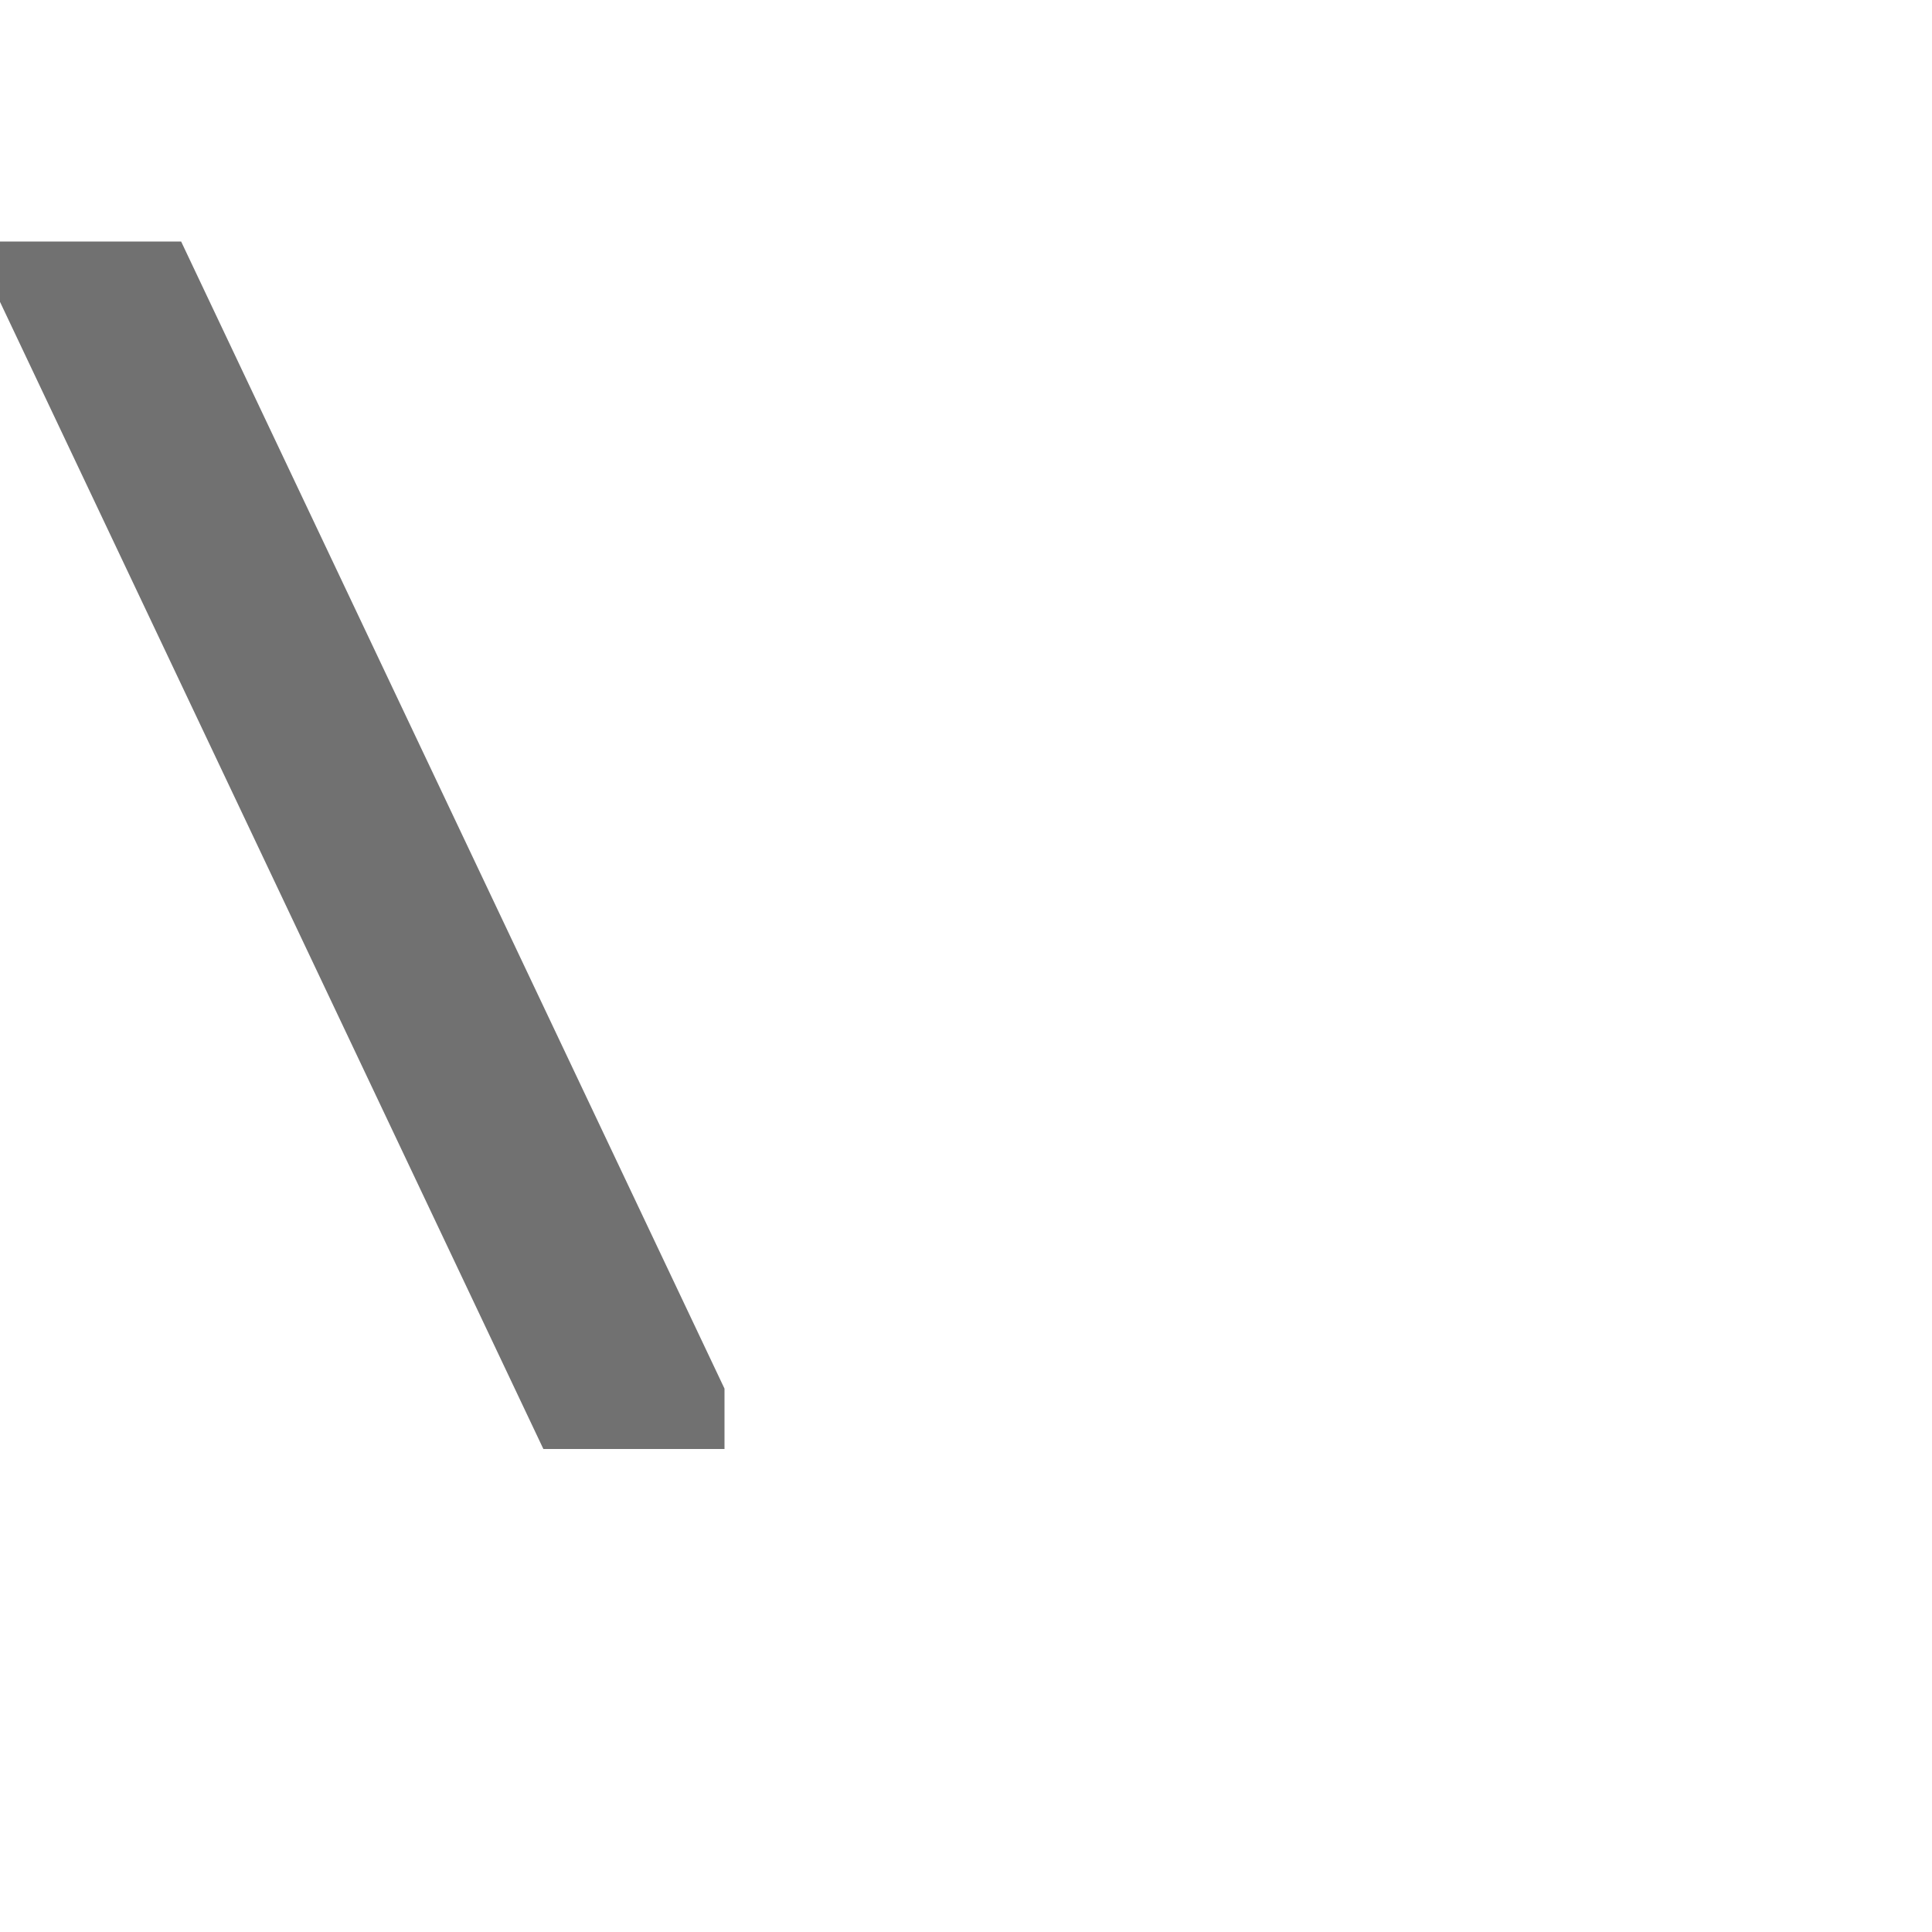
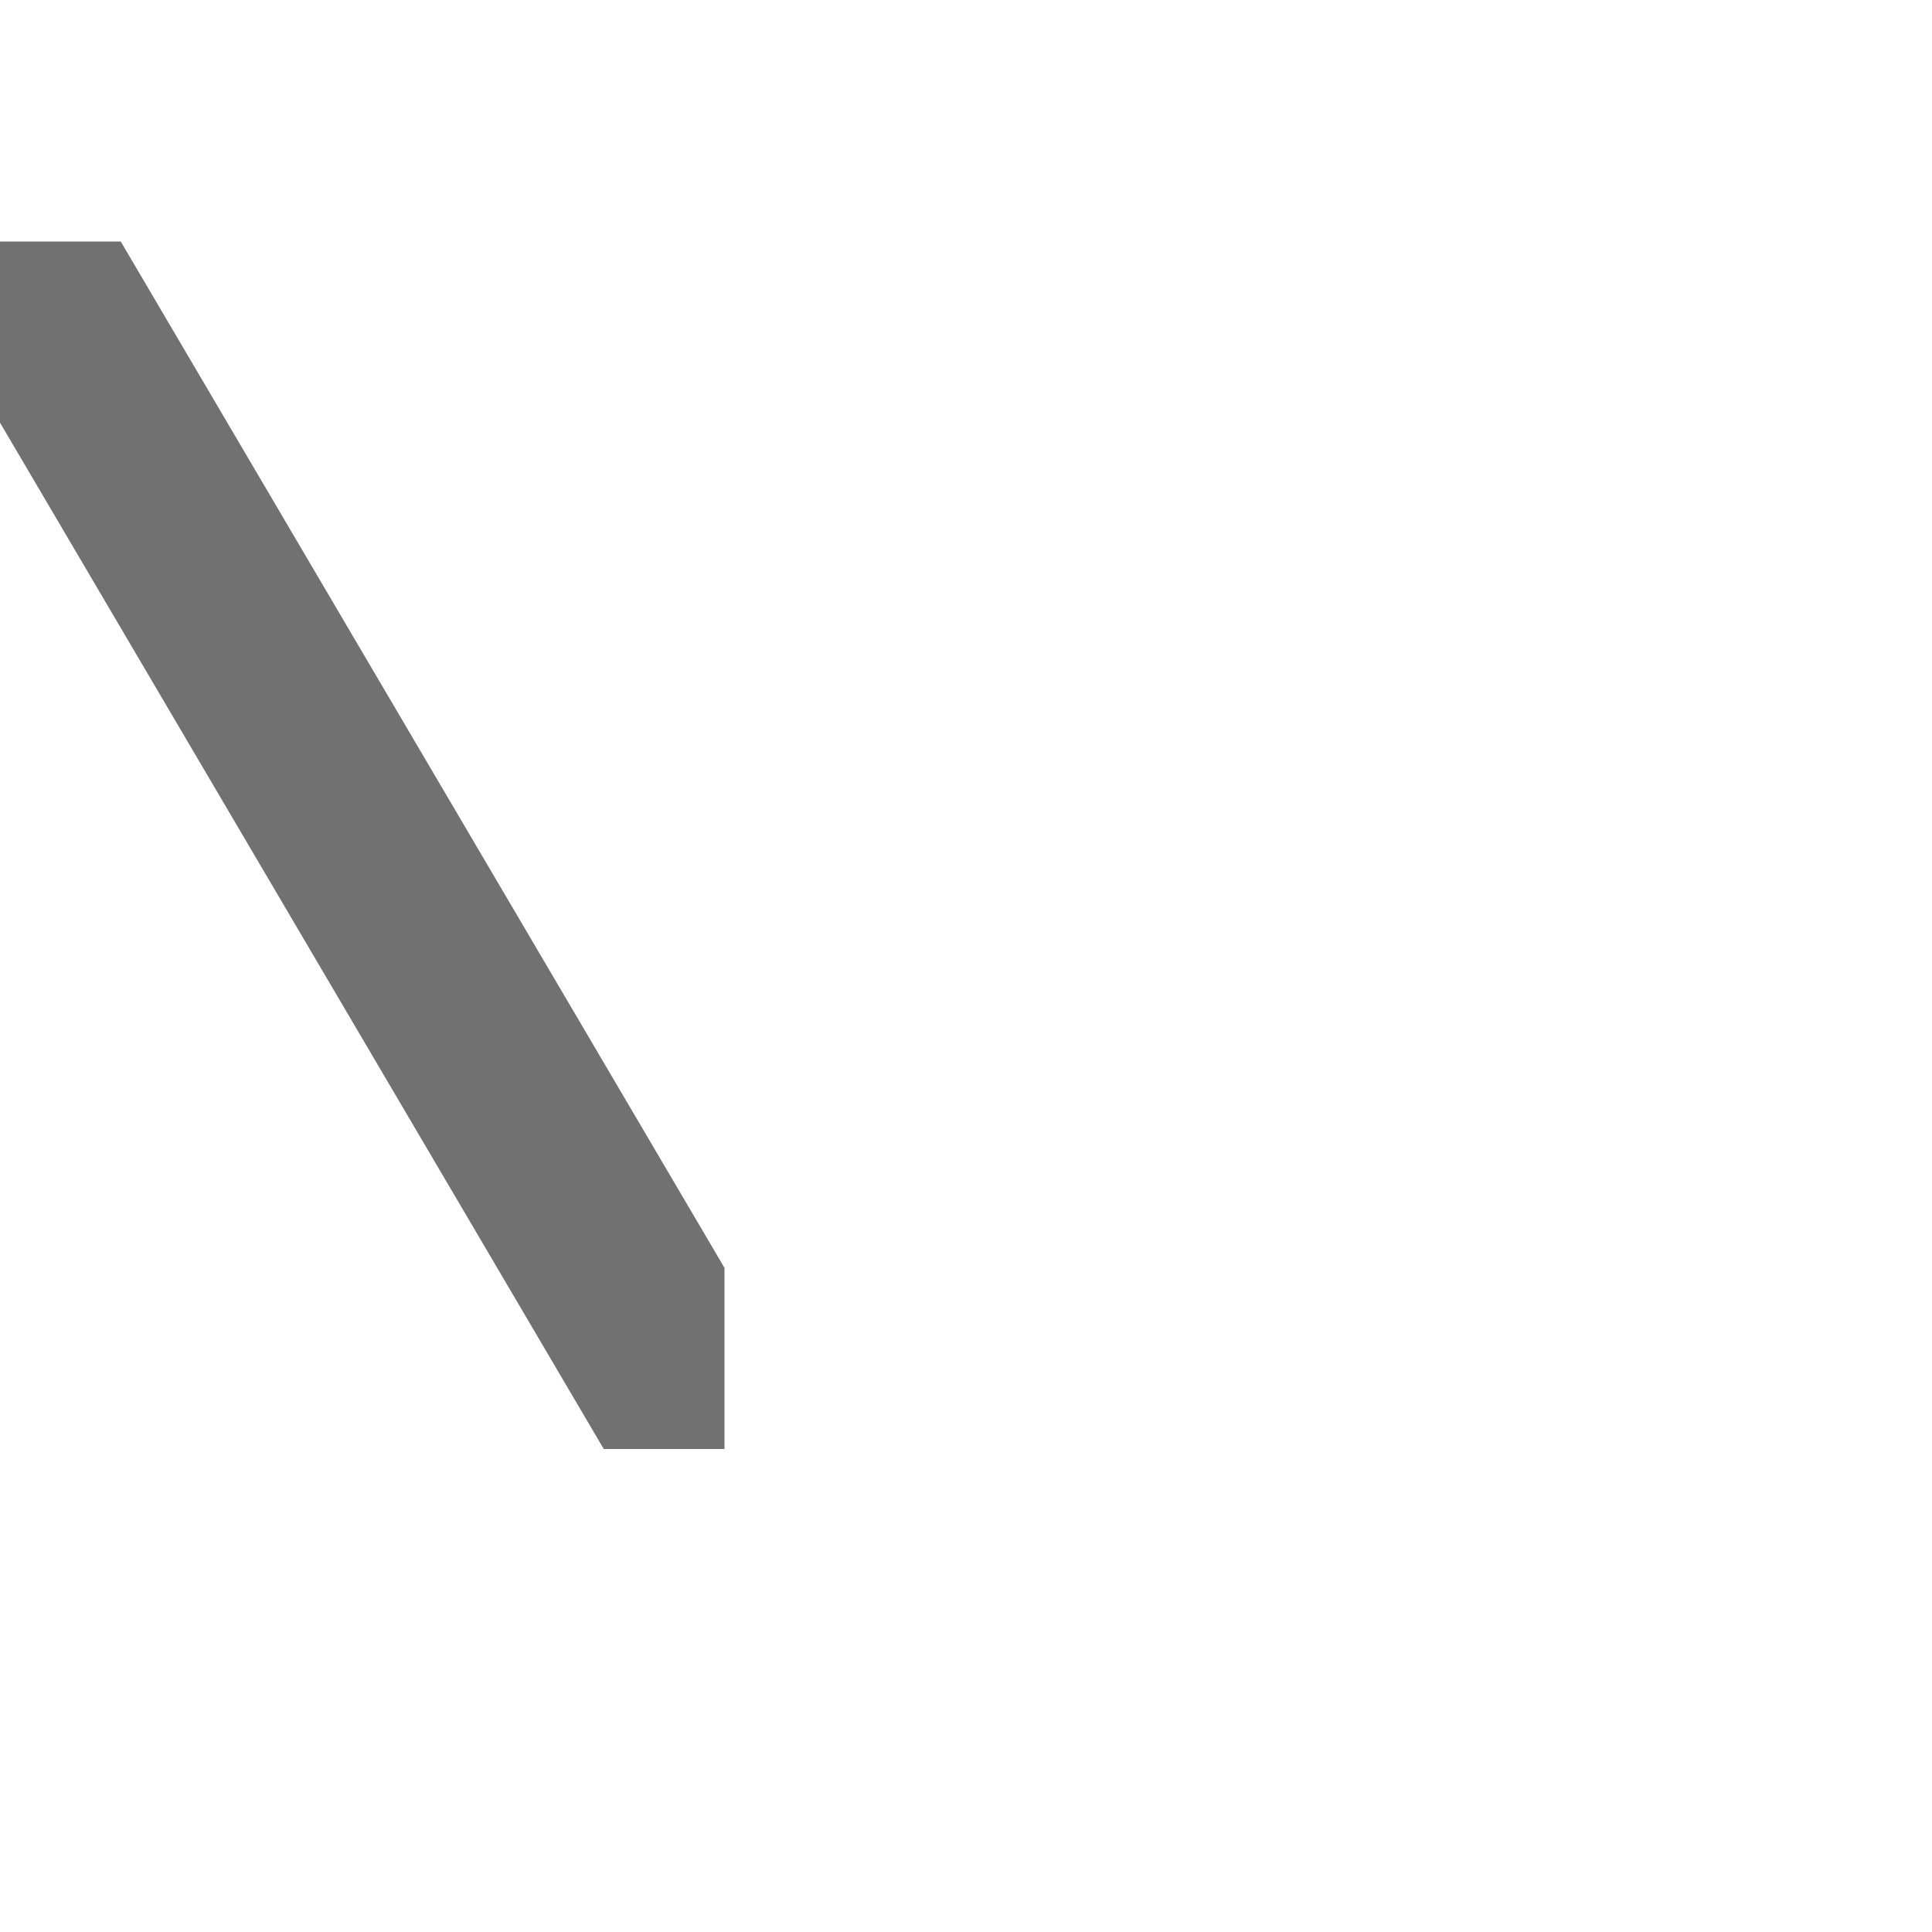
<svg xmlns="http://www.w3.org/2000/svg" width="800" height="800" viewBox="0 0 800 800" version="1.1" id="svg1" xml:space="preserve">
  <defs id="defs1" />
  <g id="layer1">
-     <path style="fill:#000000;fill-opacity:0.555;stroke:none;stroke-width:1px;stroke-linecap:butt;stroke-linejoin:miter;stroke-opacity:1" d="M 225,600 0,125 v -25 h 75 l 225,475 v 25 z" id="path5476" />
+     <path style="fill:#000000;fill-opacity:0.555;stroke:none;stroke-width:1px;stroke-linecap:butt;stroke-linejoin:miter;stroke-opacity:1" d="M 250,600 0,175 v -75 h 50 l 250,425 v 75 z" id="path5476-5" />
  </g>
</svg>
